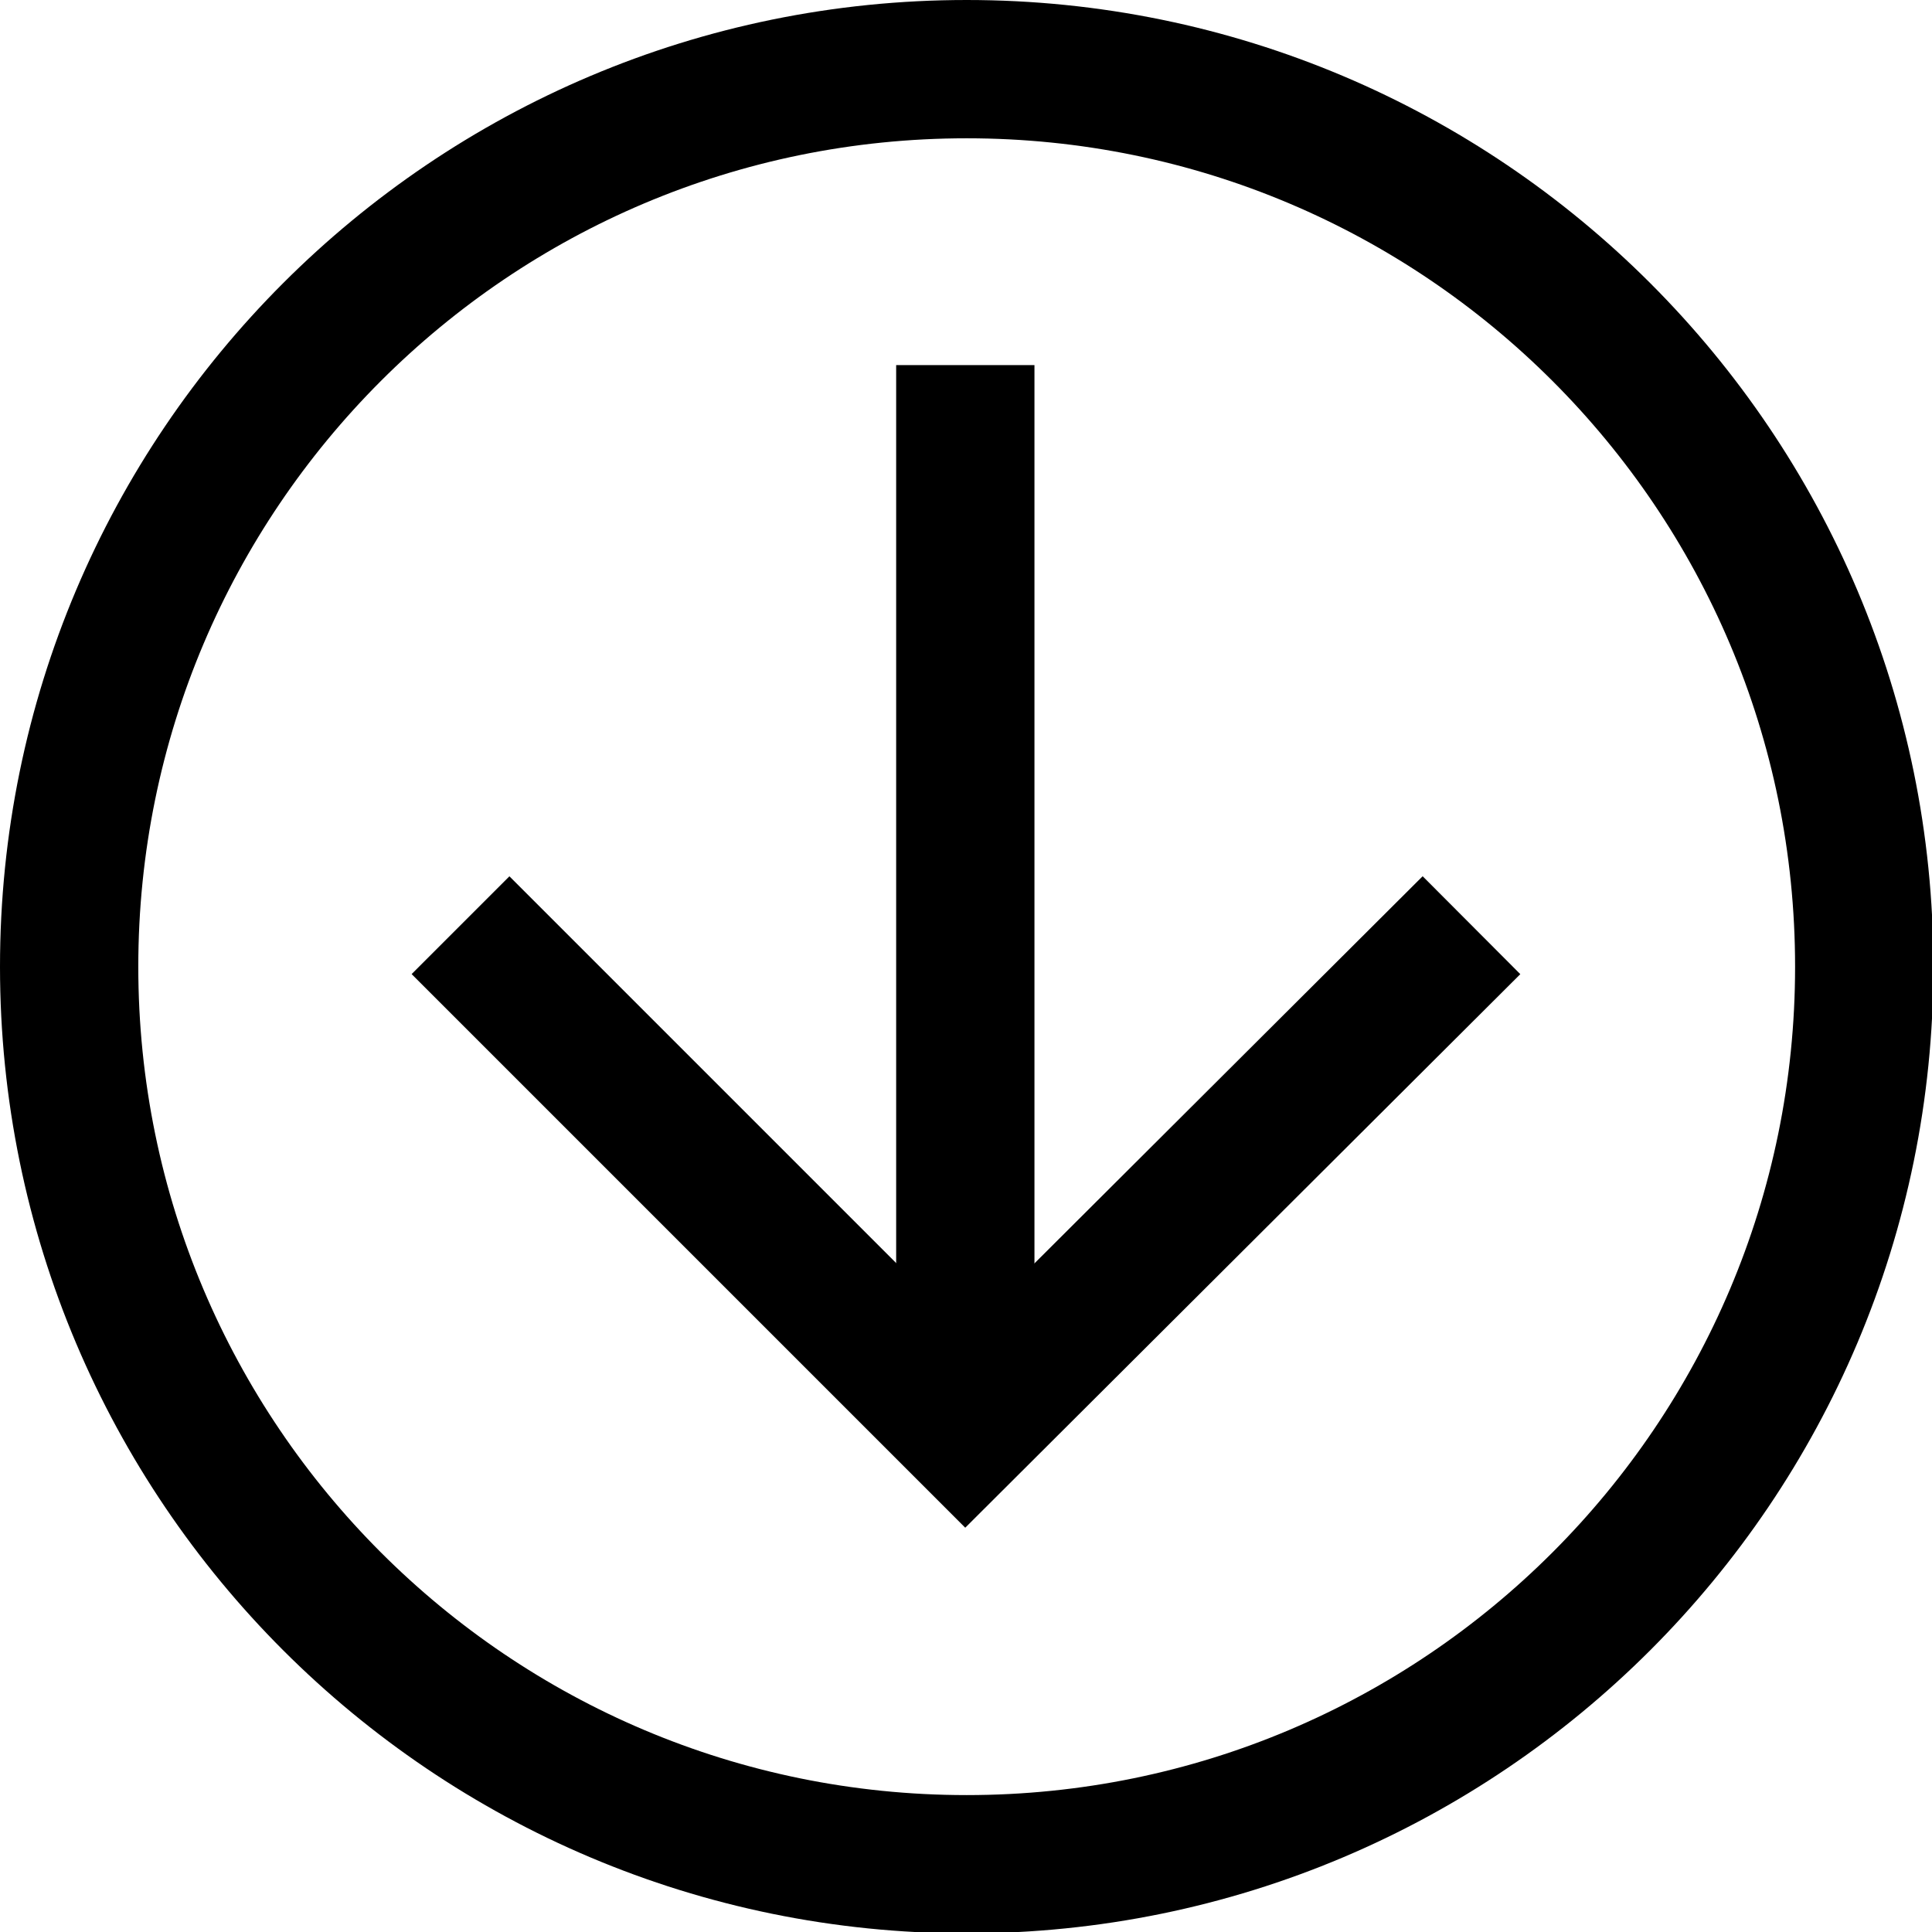
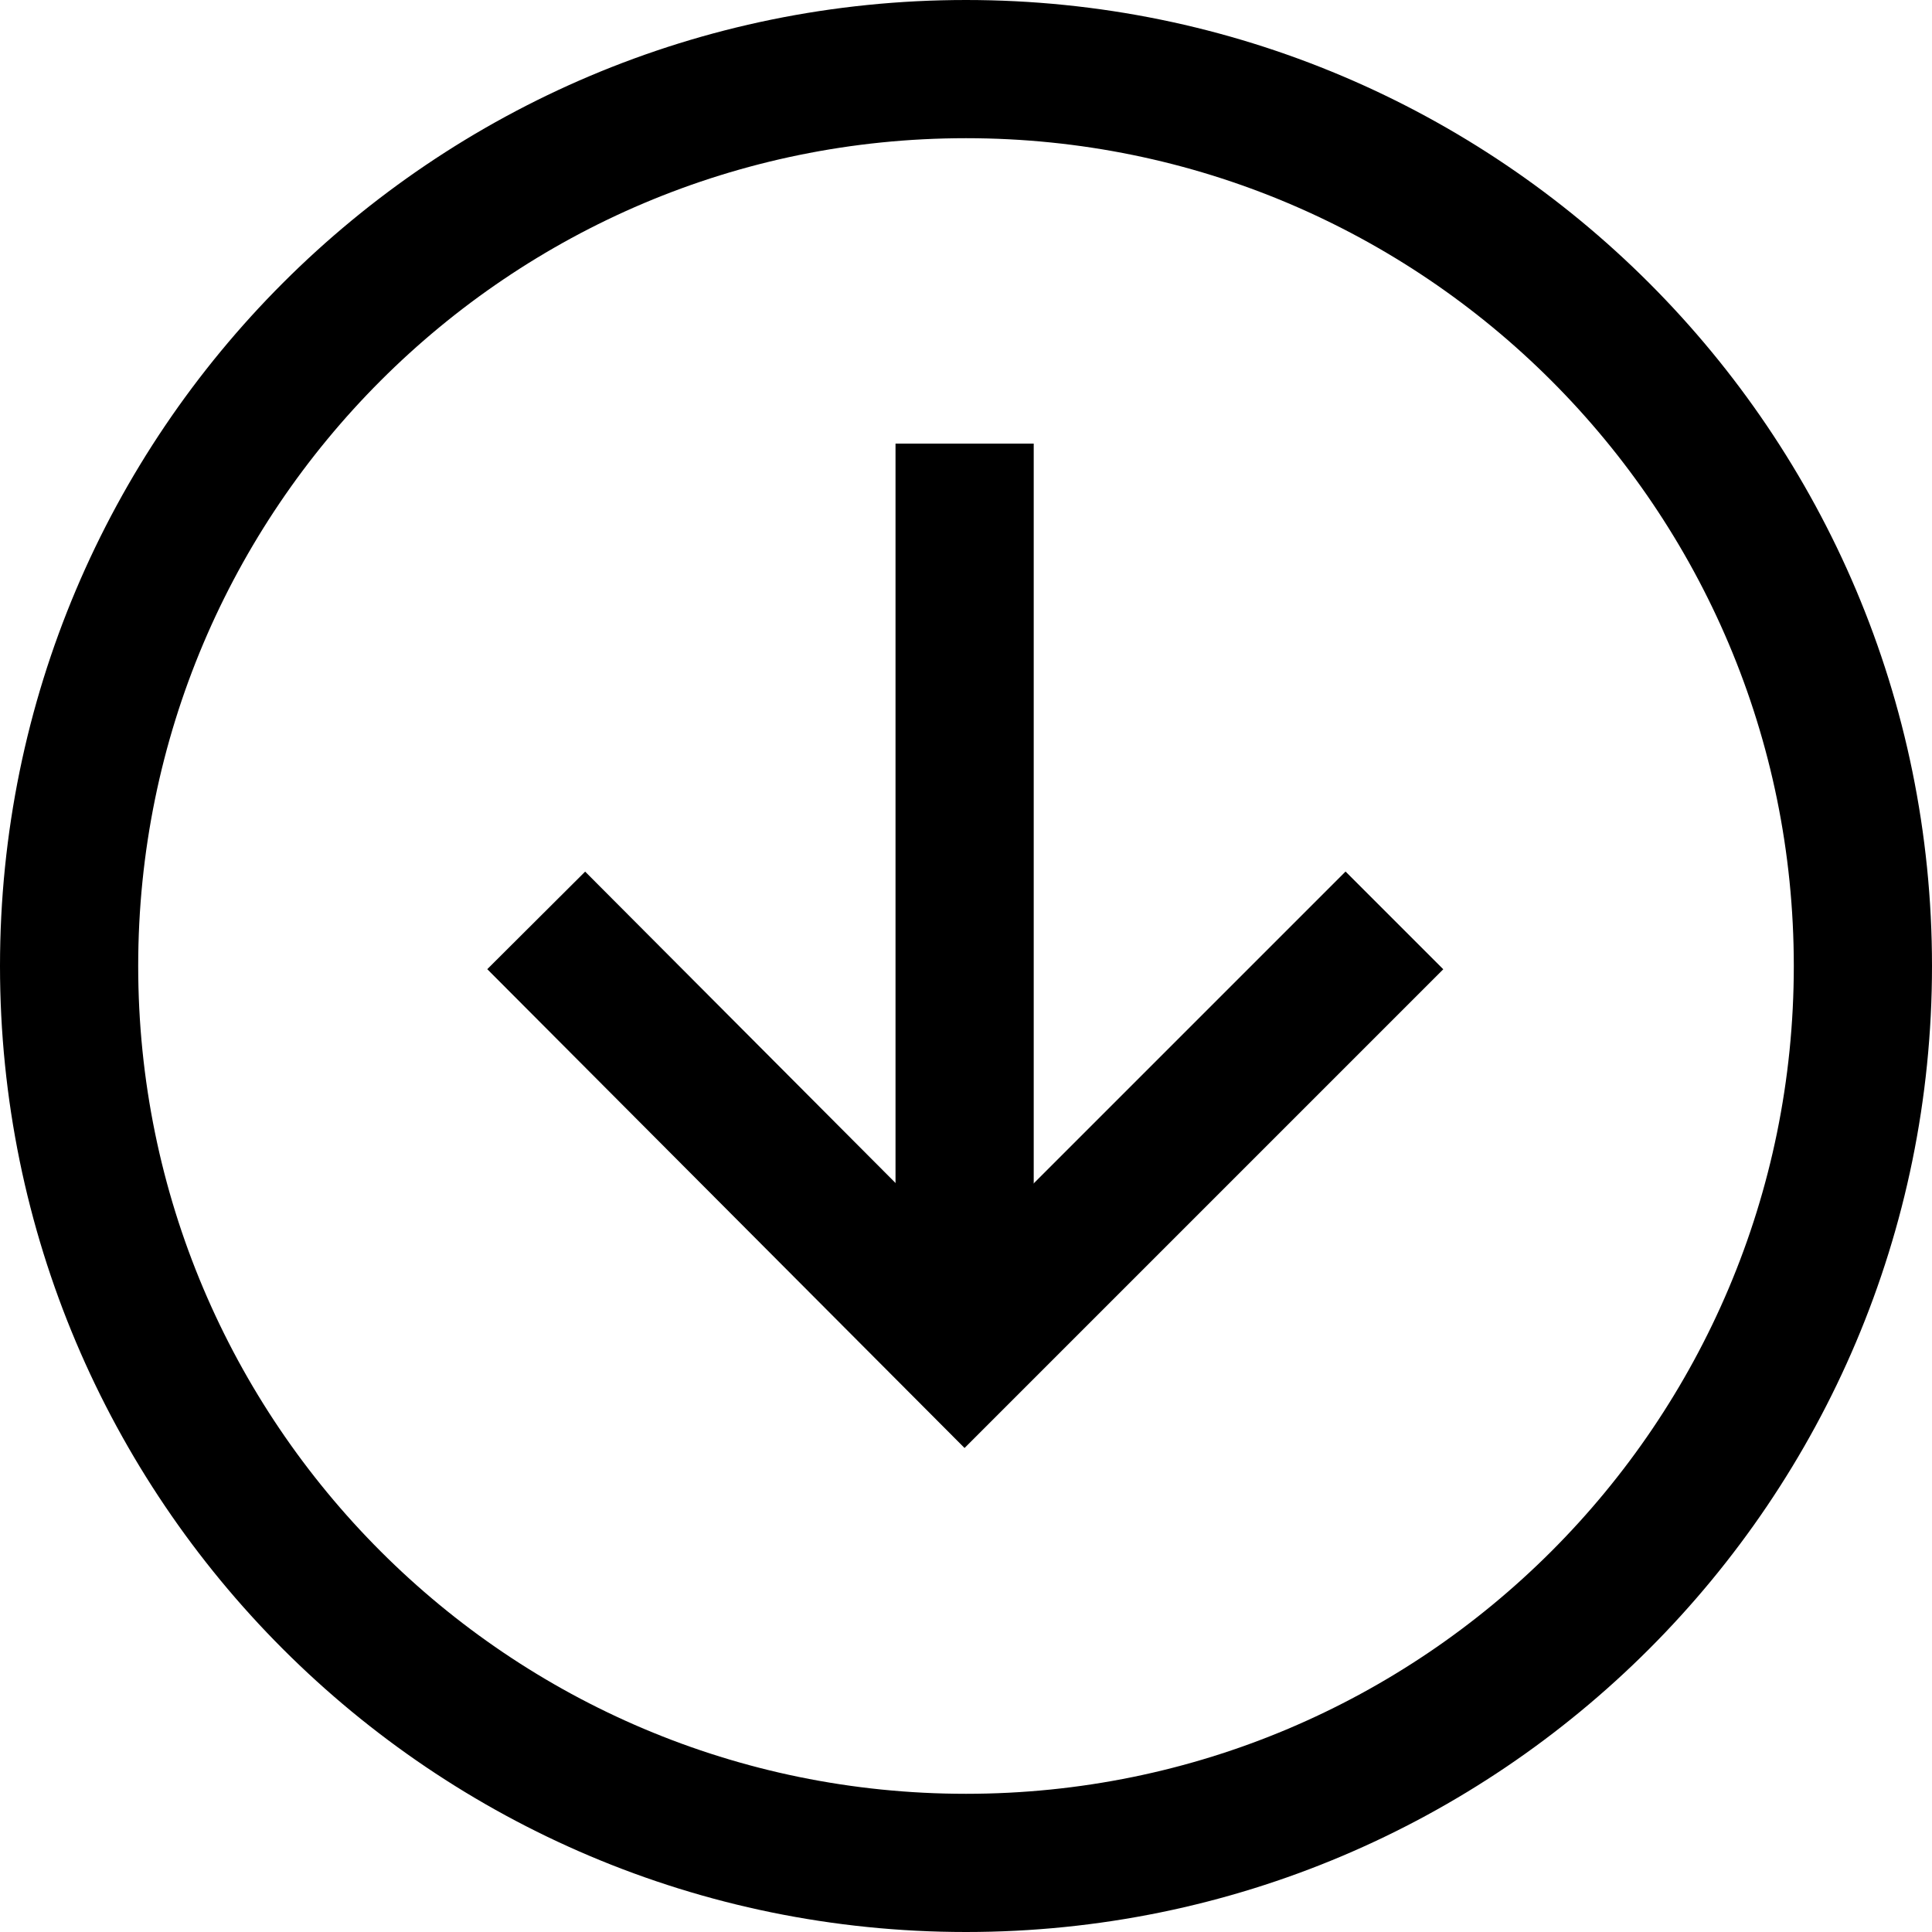
- <svg xmlns="http://www.w3.org/2000/svg" id="uuid-2f895a5c-07ec-43bc-8411-8e05413b4544" width="13.97" height="13.97" viewBox="0 0 13.97 13.97">
-   <line x1="6.98" y1="2.64" x2="6.98" y2="10.34" fill="none" stroke="#000" stroke-miterlimit="10" />
-   <polyline points="3.33 6.69 6.98 10.34 10.64 6.69" fill="none" stroke="#000" stroke-miterlimit="10" />
-   <circle cx="6.99" cy="6.99" r="6.49" fill="none" stroke="#000" stroke-miterlimit="10" />
+ <svg xmlns="http://www.w3.org/2000/svg" id="Layer_1" data-name="Layer 1" viewBox="0 0 13.98 13.98">
+   <defs>
+     <style>
+       .cls-1 {
+         fill: none;
+         stroke: #000;
+         stroke-miterlimit: 10;
+       }
+     </style>
+   </defs>
+   <g>
+     <line class="cls-1" x1="6.98" y1="3.21" x2="6.98" y2="9.77" />
+     <polyline class="cls-1" points="3.88 6.66 6.98 9.77 10.09 6.66" />
+   </g>
+   <circle class="cls-1" cx="6.99" cy="6.99" r="6.49" />
</svg>
